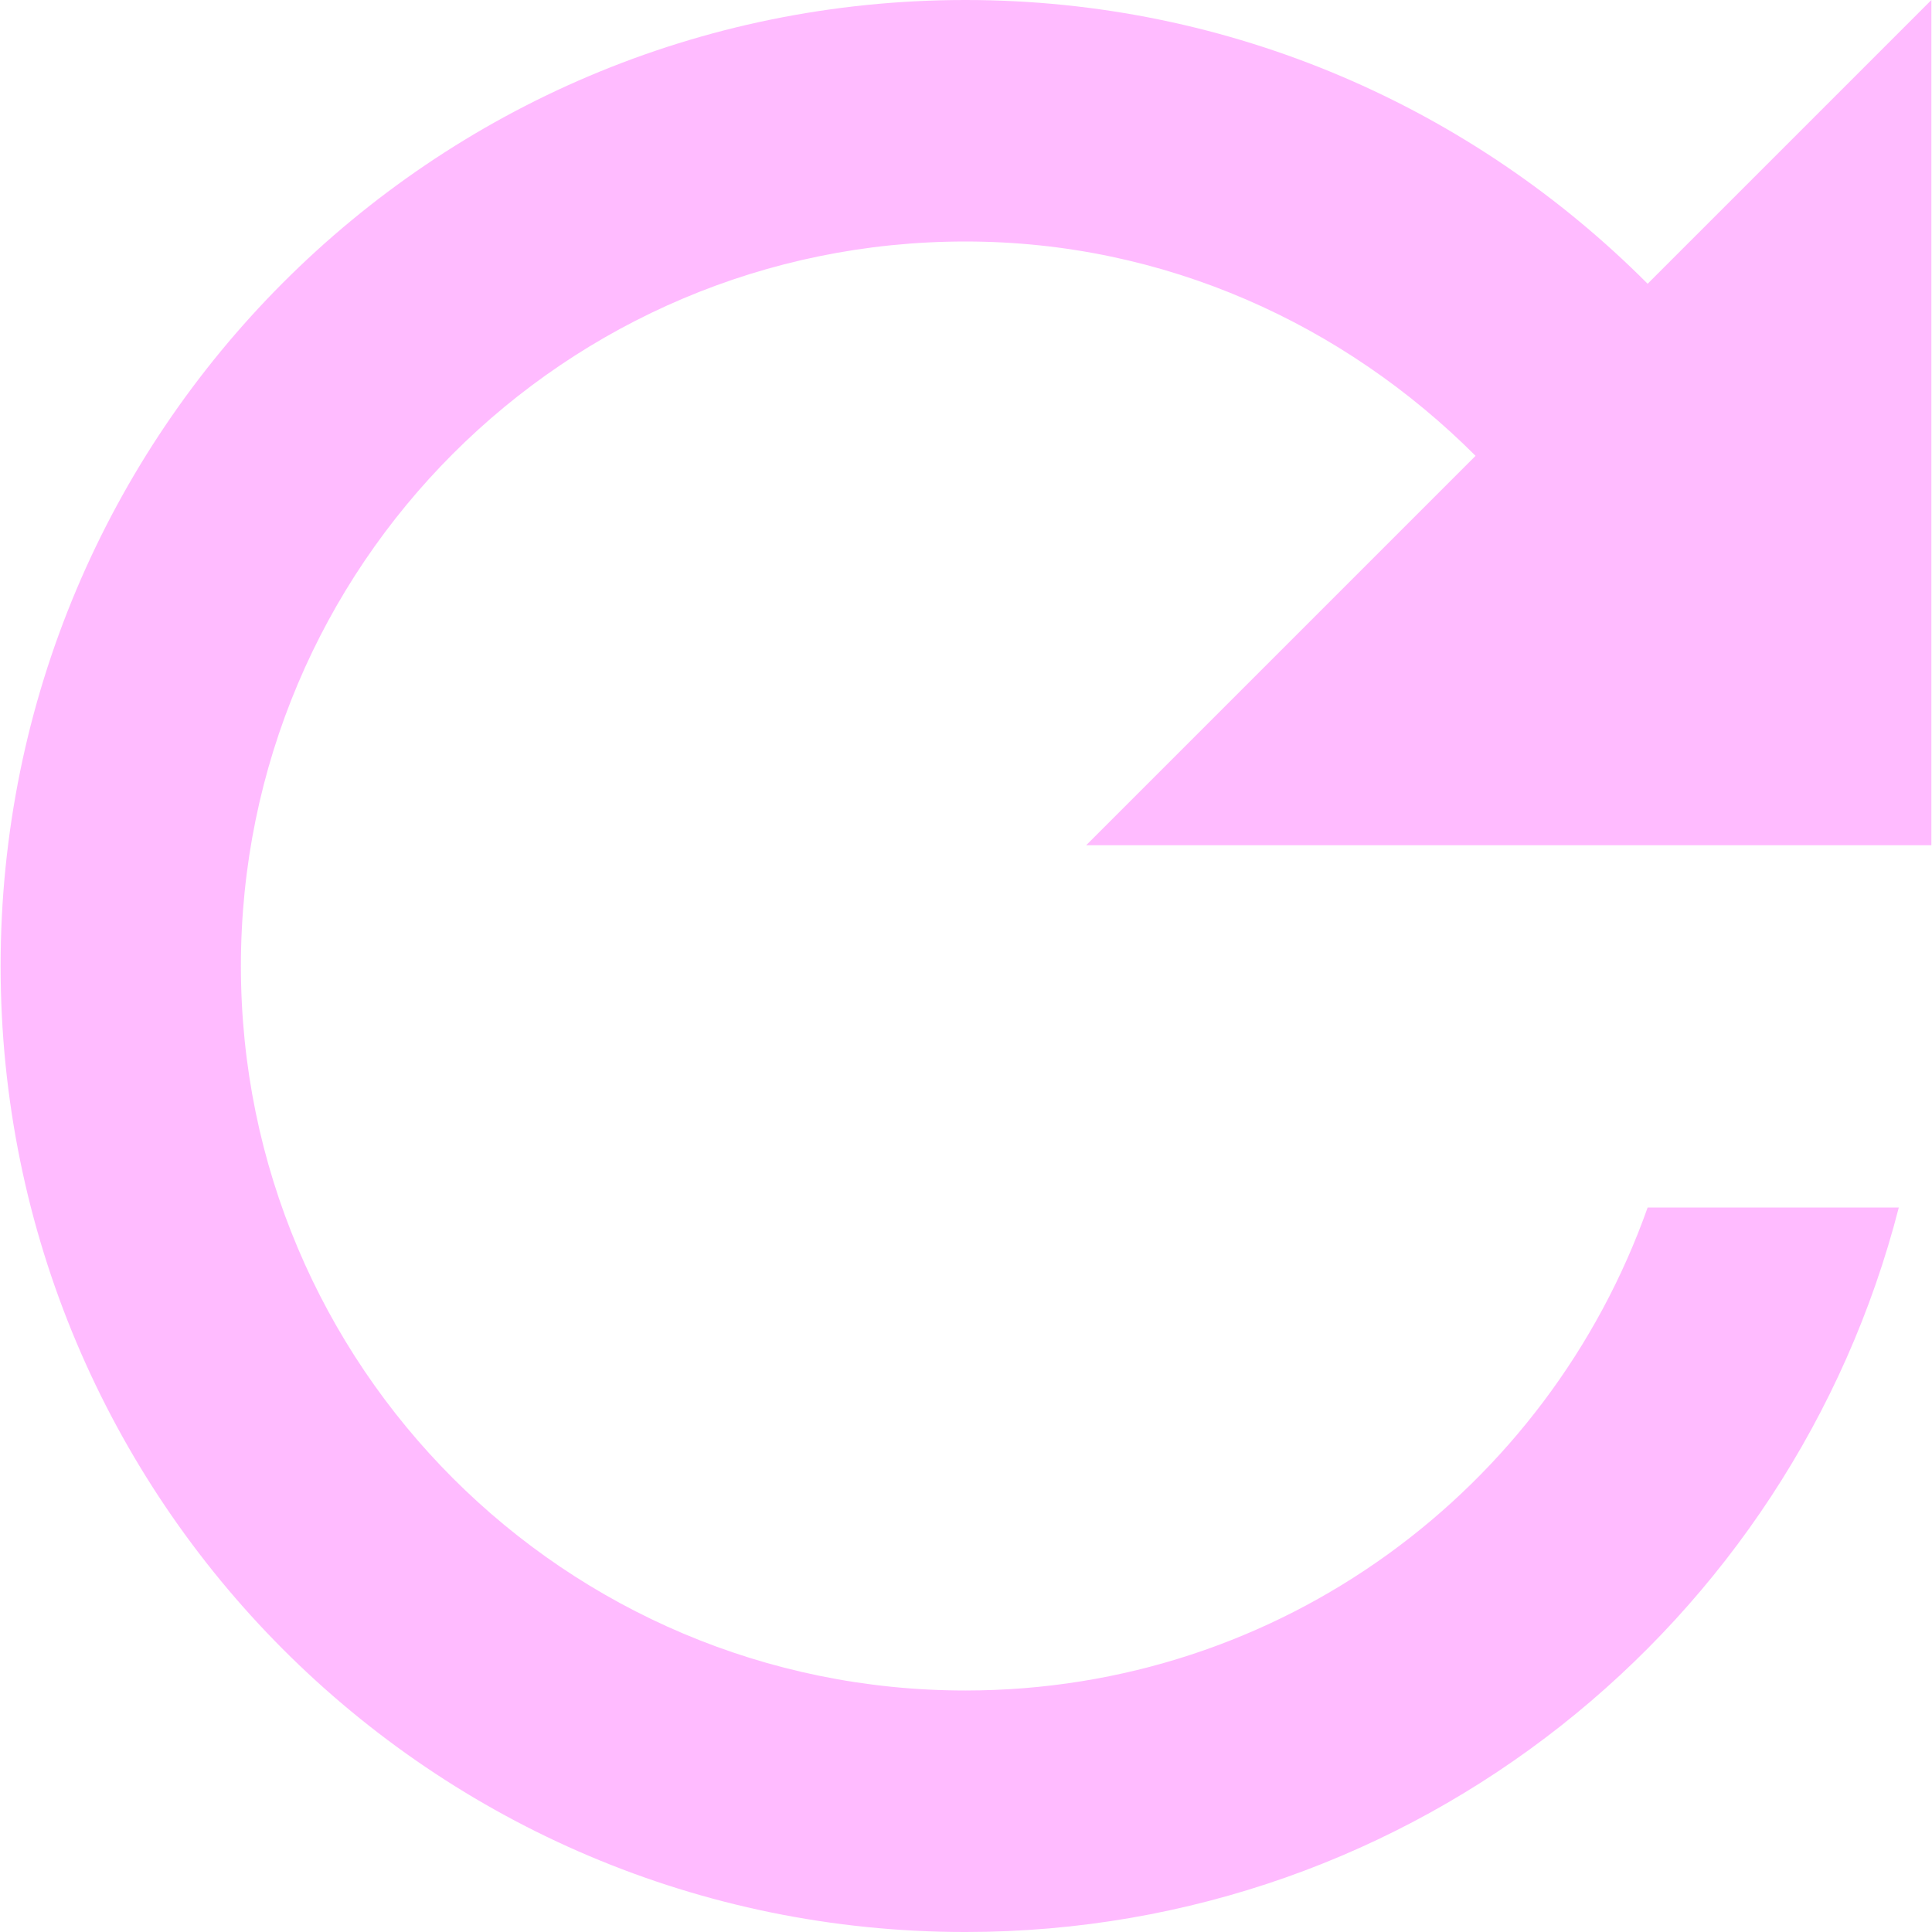
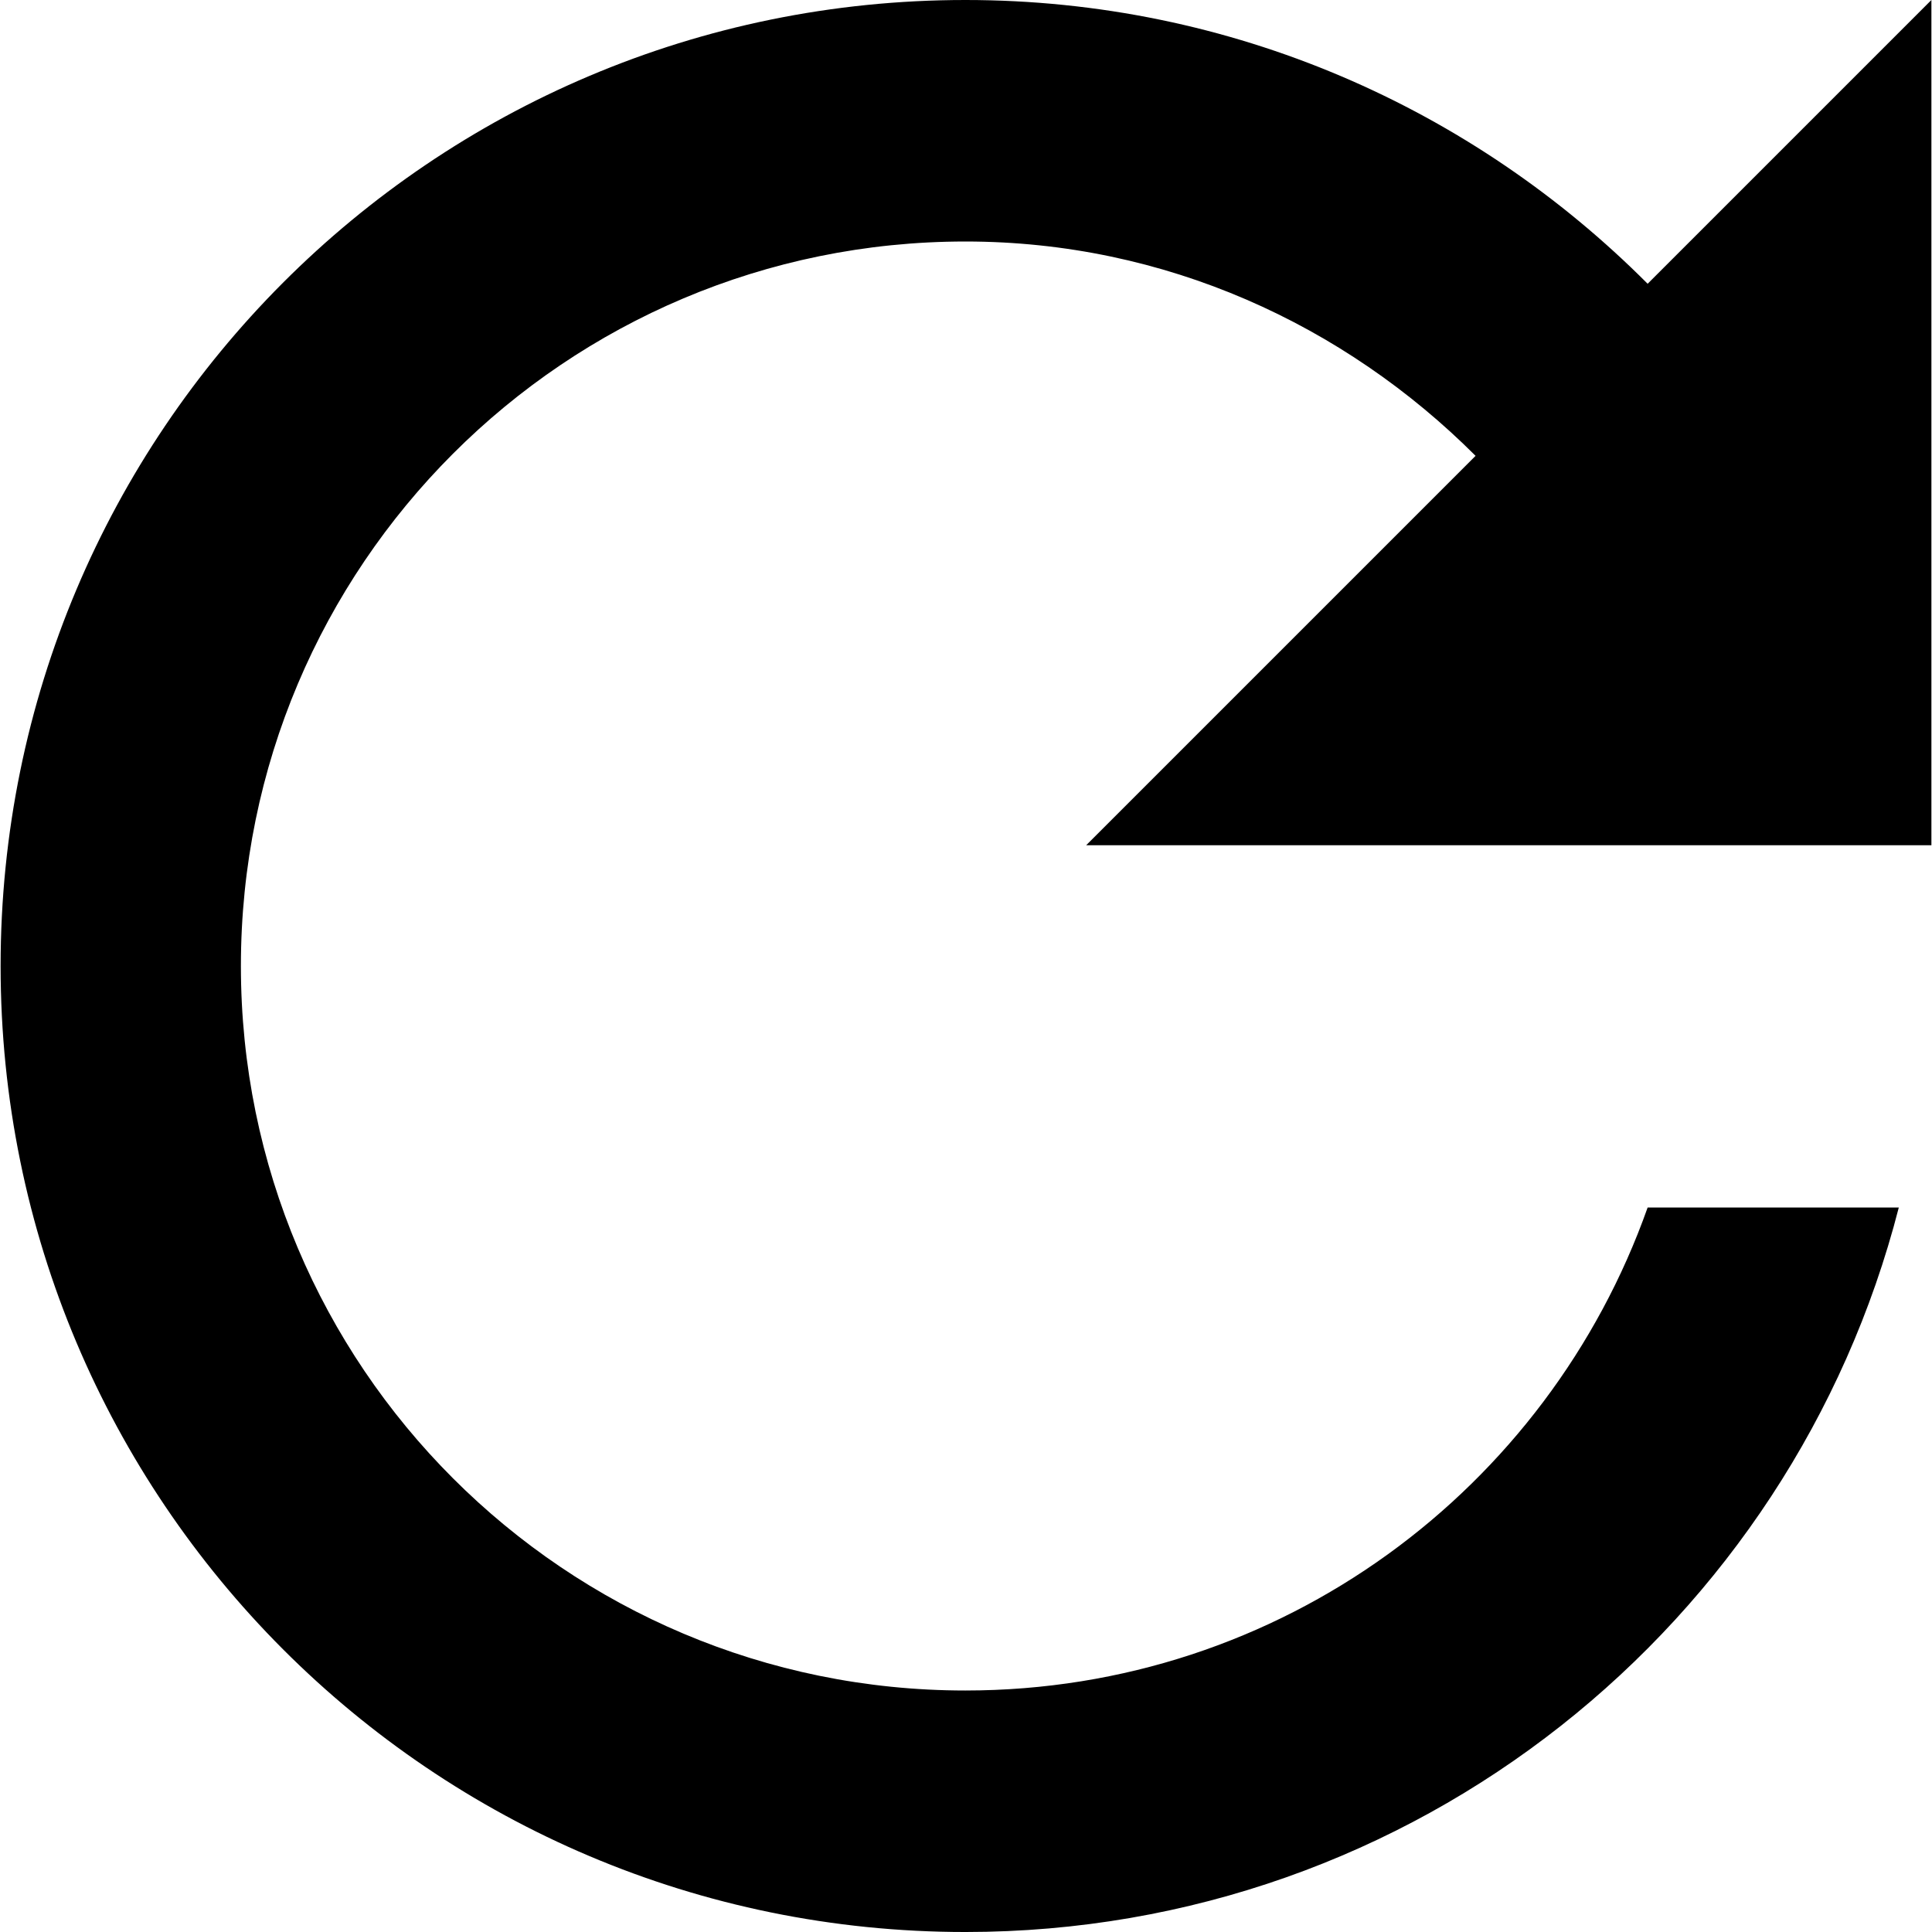
<svg xmlns="http://www.w3.org/2000/svg" version="1.1" width="512" height="512" x="0" y="0" viewBox="0 0 341.333 341.333" style="enable-background:new 0 0 512 512" xml:space="preserve" class="">
  <g>
    <g>
      <g>
-         <path d="M341.227,149.333V0l-50.133,50.133C260.267,19.2,217.707,0,170.56,0C76.267,0,0.107,76.373,0.107,170.667    s76.16,170.667,170.453,170.667c79.467,0,146.027-54.4,164.907-128h-44.373c-17.6,49.707-64.747,85.333-120.533,85.333    c-70.72,0-128-57.28-128-128s57.28-128,128-128c35.307,0,66.987,14.72,90.133,37.867l-68.8,68.8H341.227z" fill="#f5f6" data-original="#000000" style="" />
+         <path d="M341.227,149.333V0l-50.133,50.133C260.267,19.2,217.707,0,170.56,0C76.267,0,0.107,76.373,0.107,170.667    s76.16,170.667,170.453,170.667c79.467,0,146.027-54.4,164.907-128h-44.373c-17.6,49.707-64.747,85.333-120.533,85.333    c-70.72,0-128-57.28-128-128s57.28-128,128-128c35.307,0,66.987,14.72,90.133,37.867l-68.8,68.8H341.227z" fill="#000" data-original="#000000" style="" />
      </g>
    </g>
    <g>
</g>
    <g>
</g>
    <g>
</g>
    <g>
</g>
    <g>
</g>
    <g>
</g>
    <g>
</g>
    <g>
</g>
    <g>
</g>
    <g>
</g>
    <g>
</g>
    <g>
</g>
    <g>
</g>
    <g>
</g>
    <g>
</g>
  </g>
</svg>
